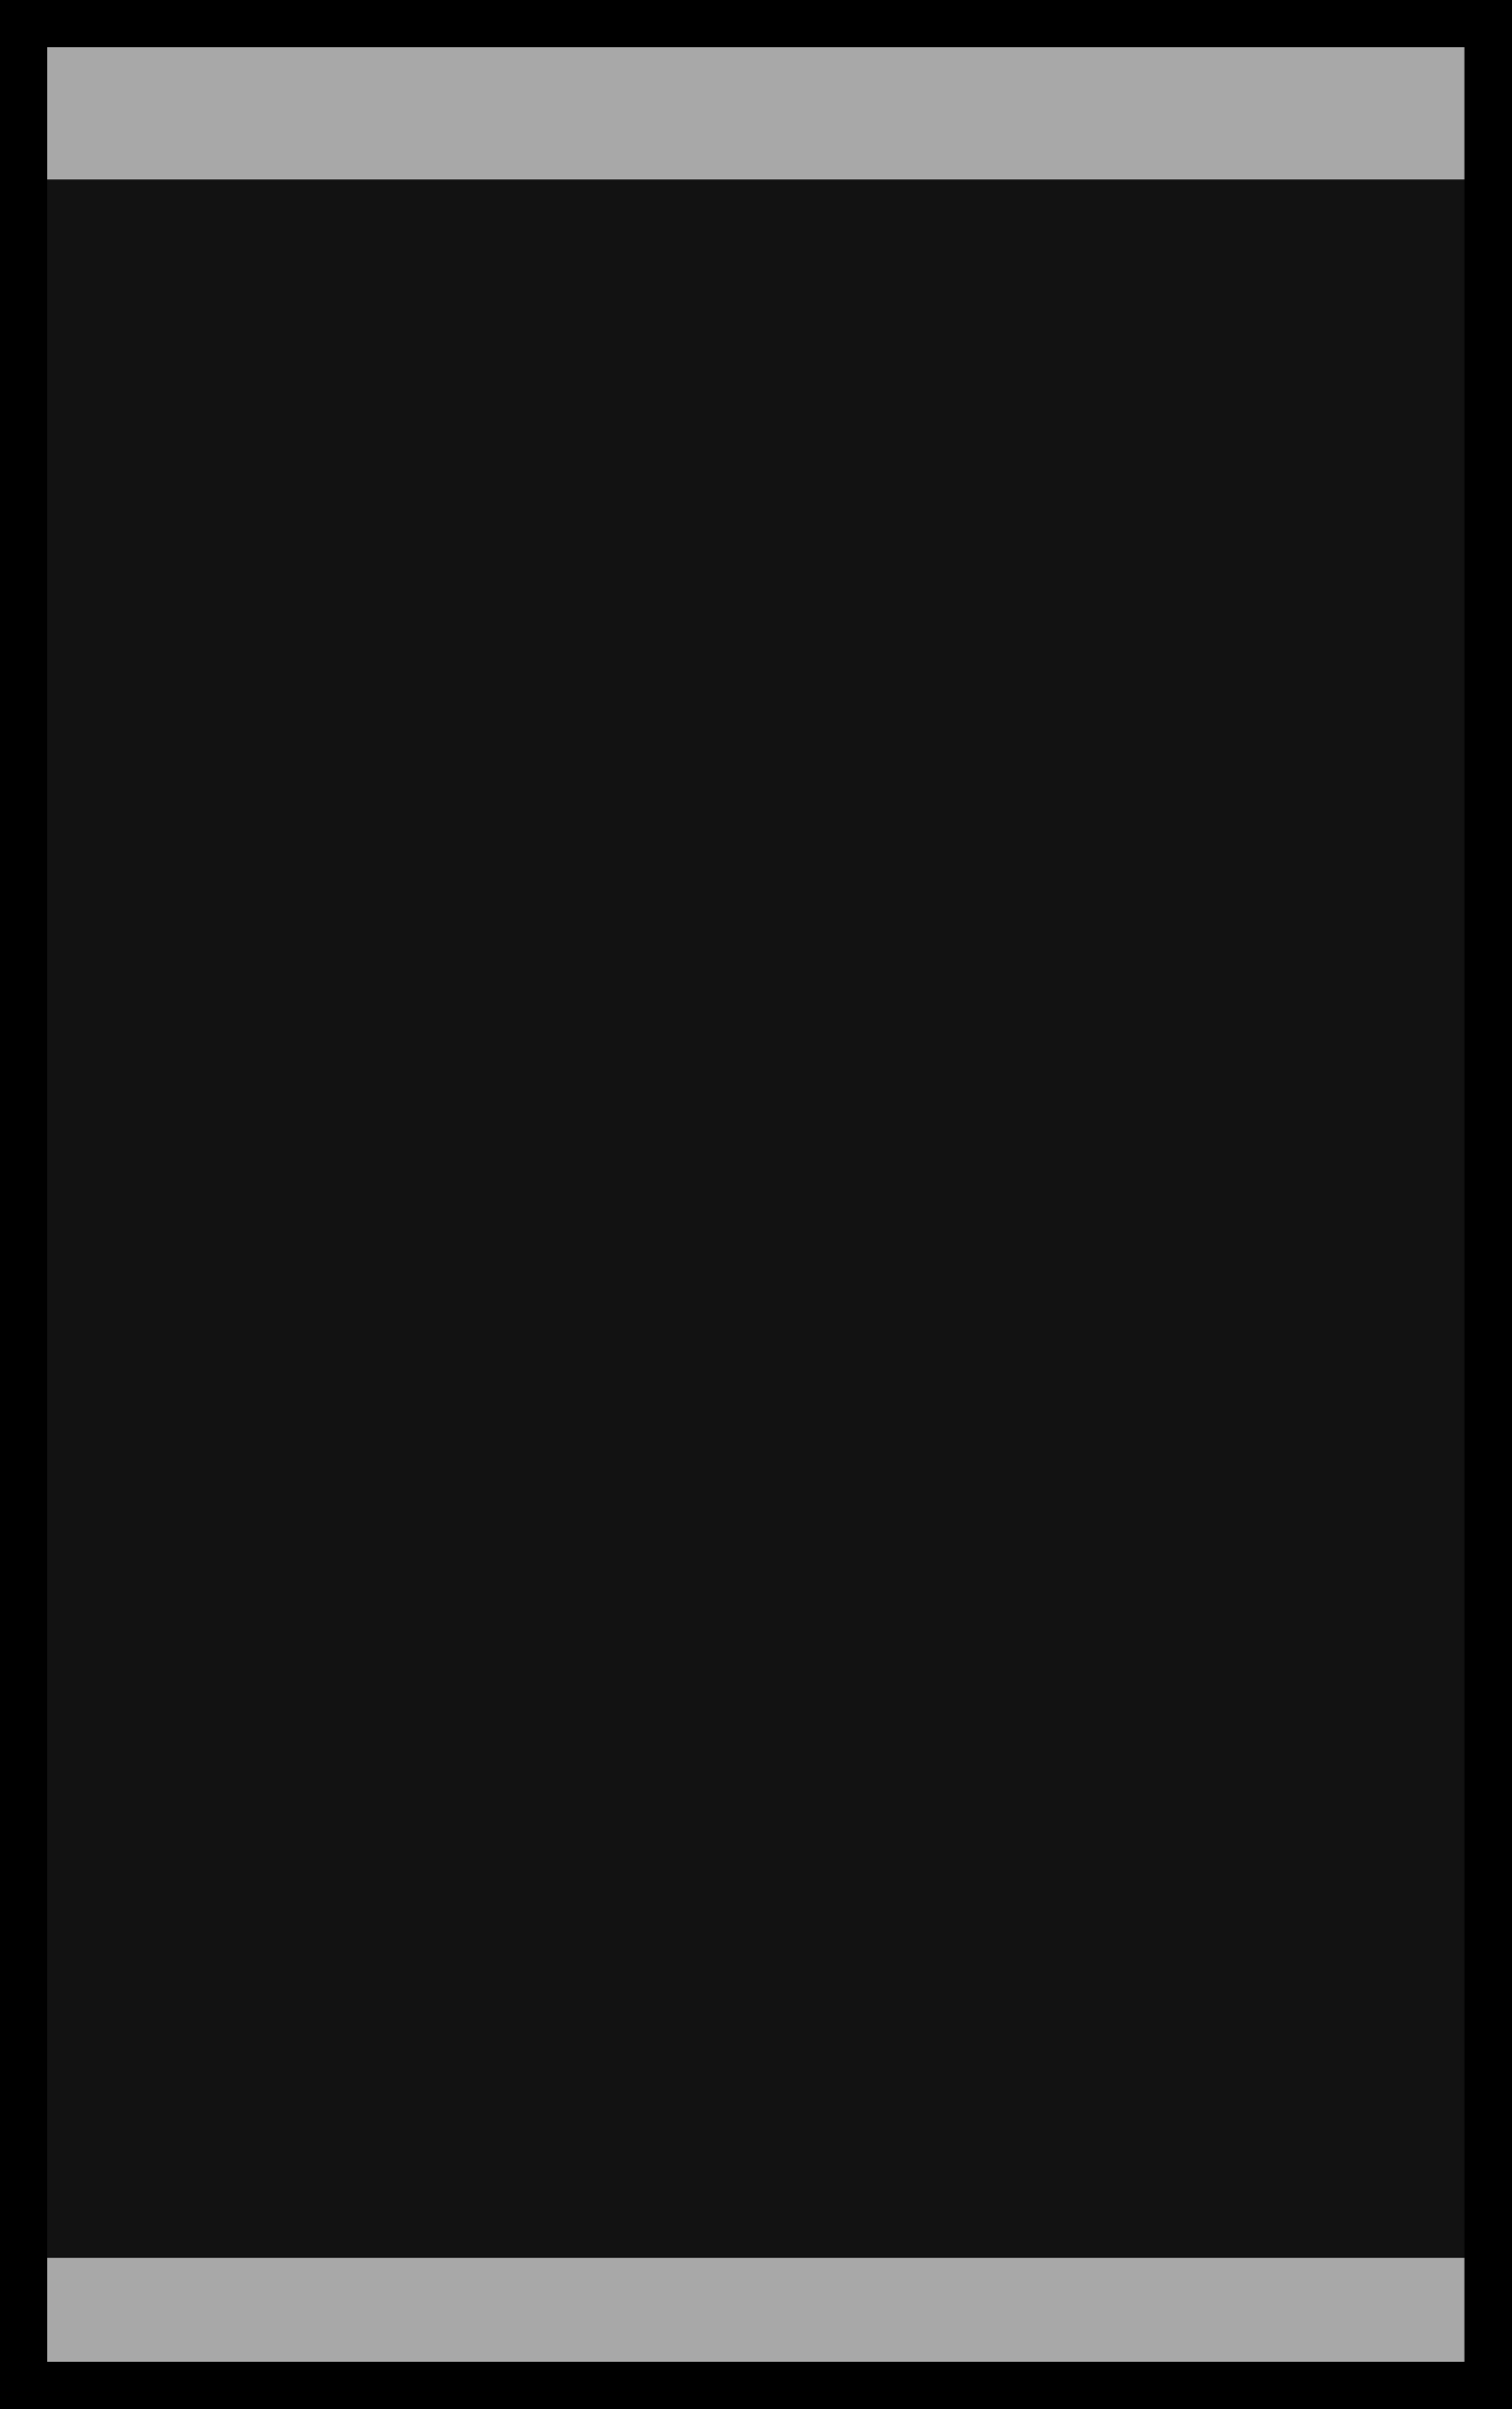
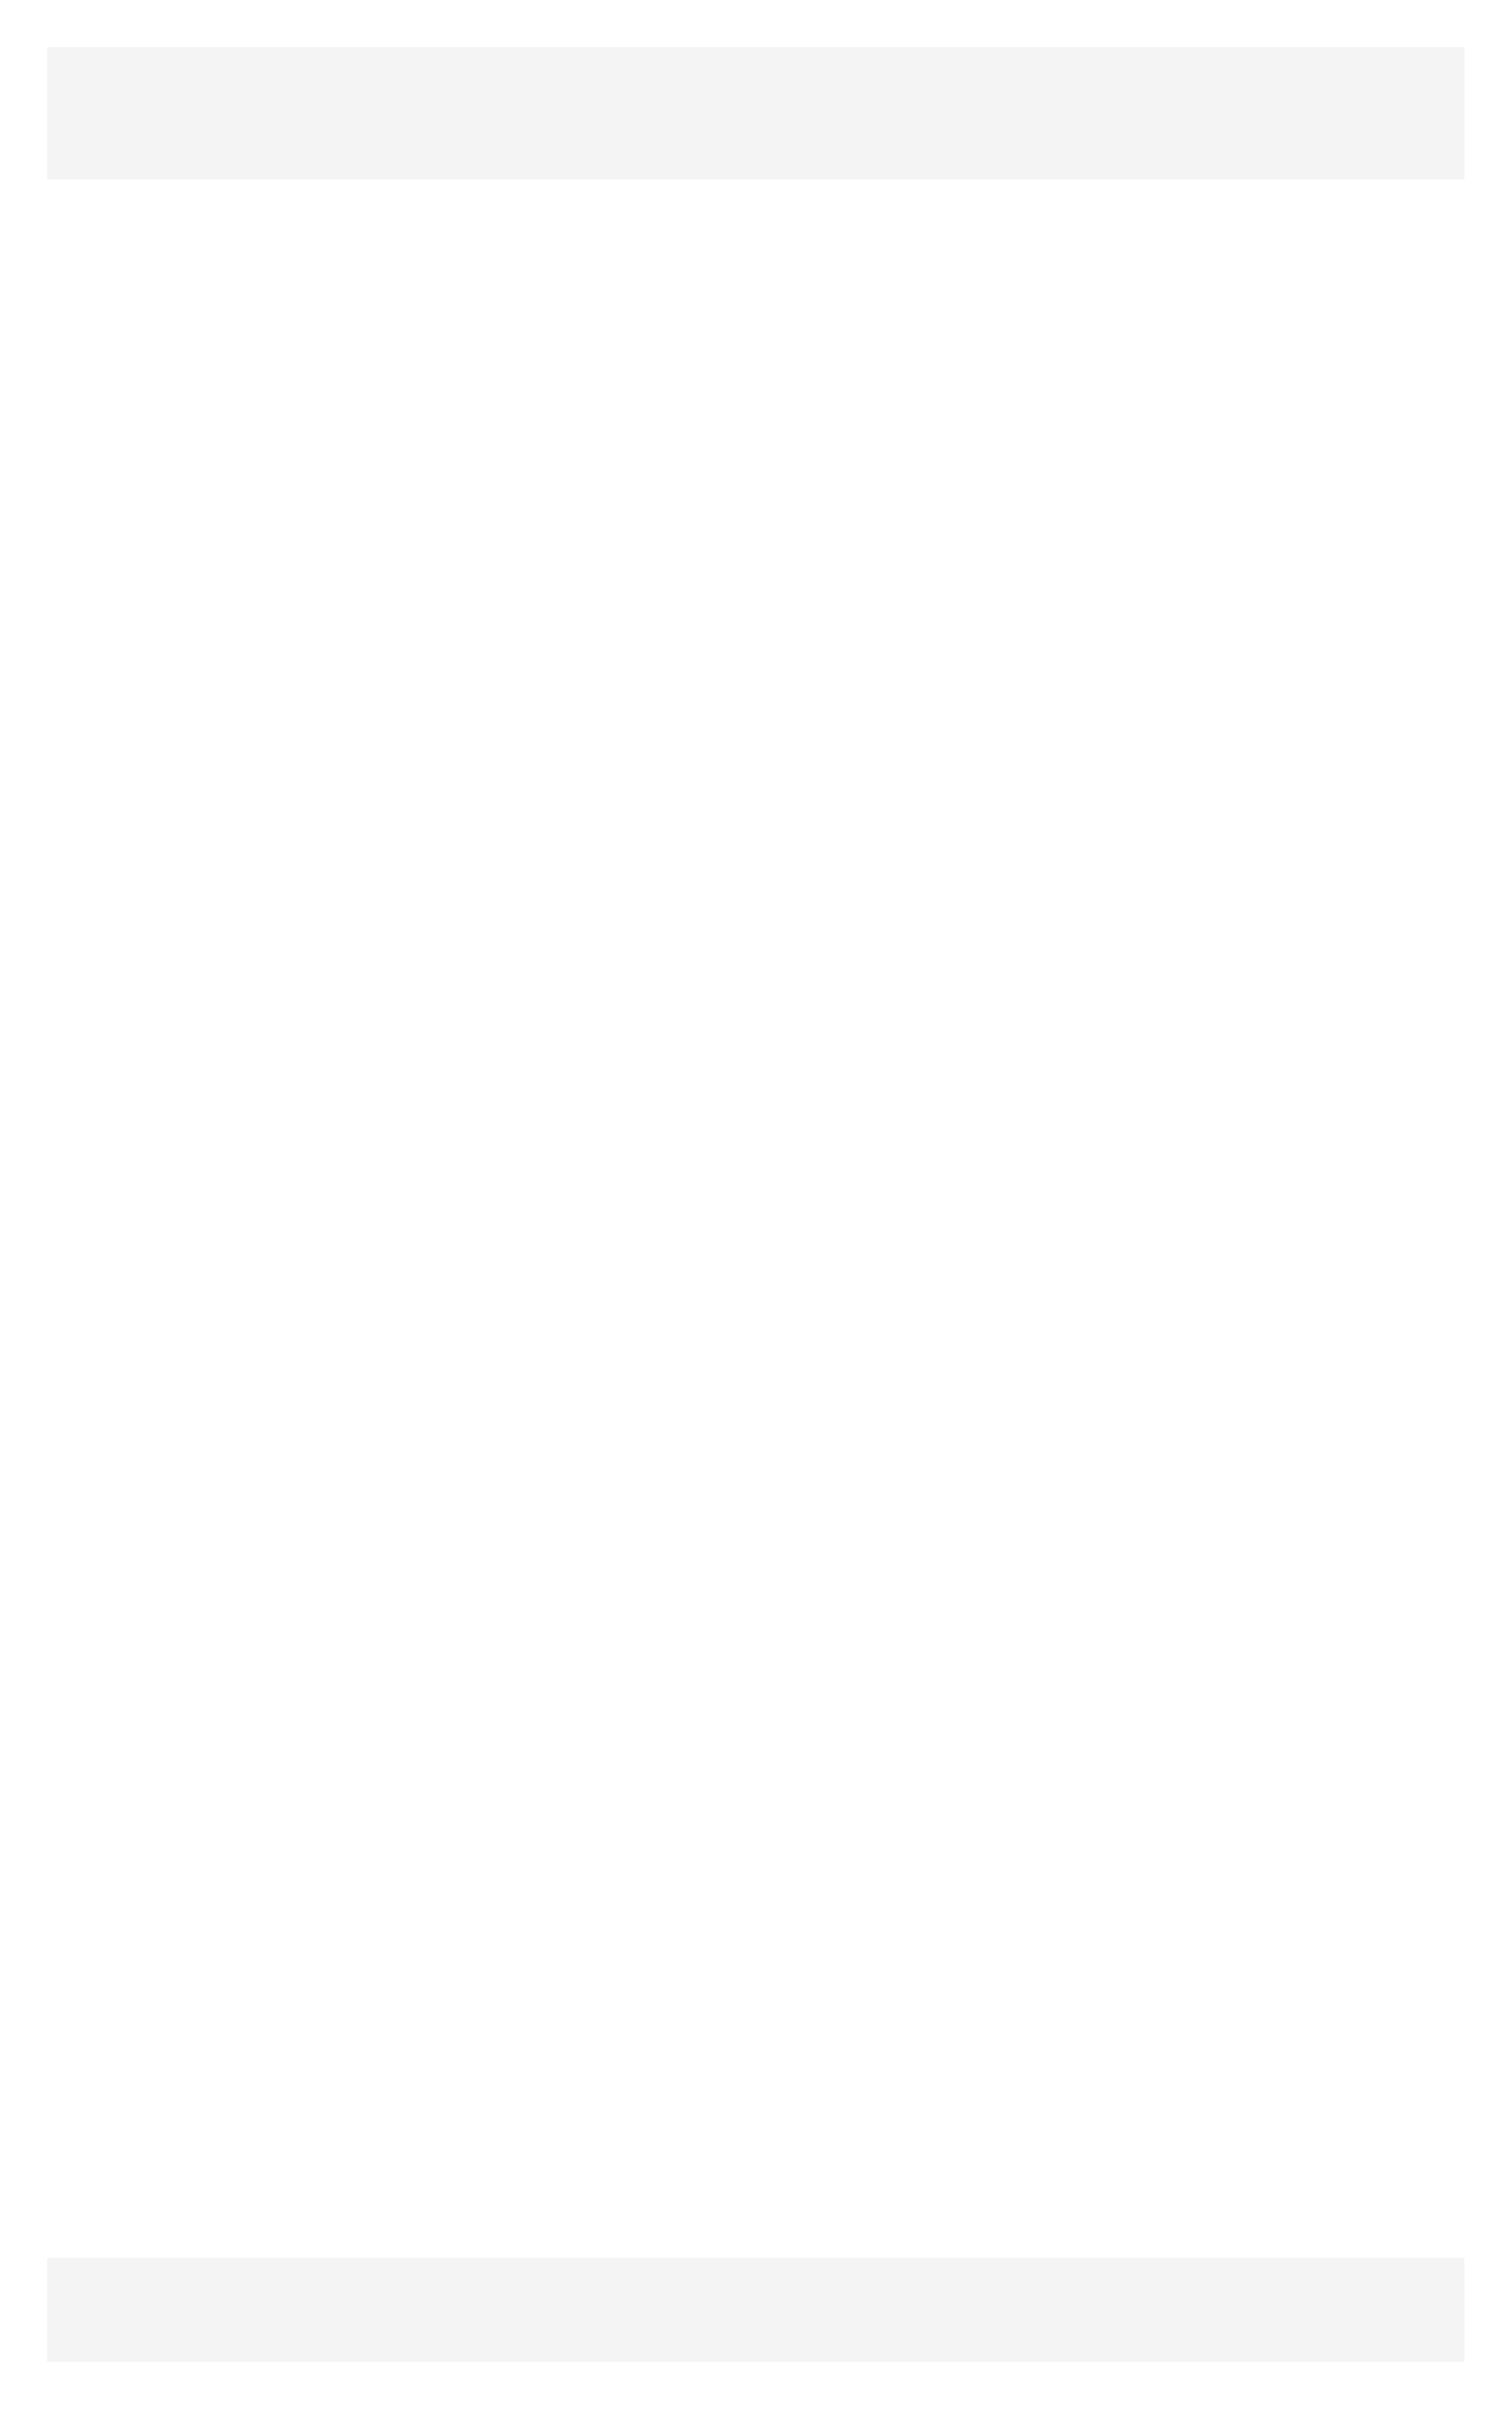
<svg xmlns="http://www.w3.org/2000/svg" width="32" height="51">
  <g>
-     <rect fill="#191919" width="32" height="44" id="svg_17" stroke="#000" stroke-width="0" y="3.8" x="0" />
-     <rect stroke="#000" width="32" height="51" id="svg_17" fill="none" stroke-width="2" y="0" x="0" />
-     <rect stroke="#000" opacity="0.3" width="32" height="51" id="svg_17" fill="#000" stroke-width="2" y="0" x="0" />
+     <rect fill="#ffffff" width="32" height="44" id="svg_17" stroke="#fff" stroke-width="0" y="3.8" x="0" />
+     <rect stroke="#fff" width="32" height="51" id="svg_17" fill="none" stroke-width="2" y="0" x="0" />
+     <rect stroke="#fff" opacity="0.3" width="32" height="51" id="svg_17" fill="#fff" stroke-width="2" y="0" x="0" />
  </g>
</svg>
